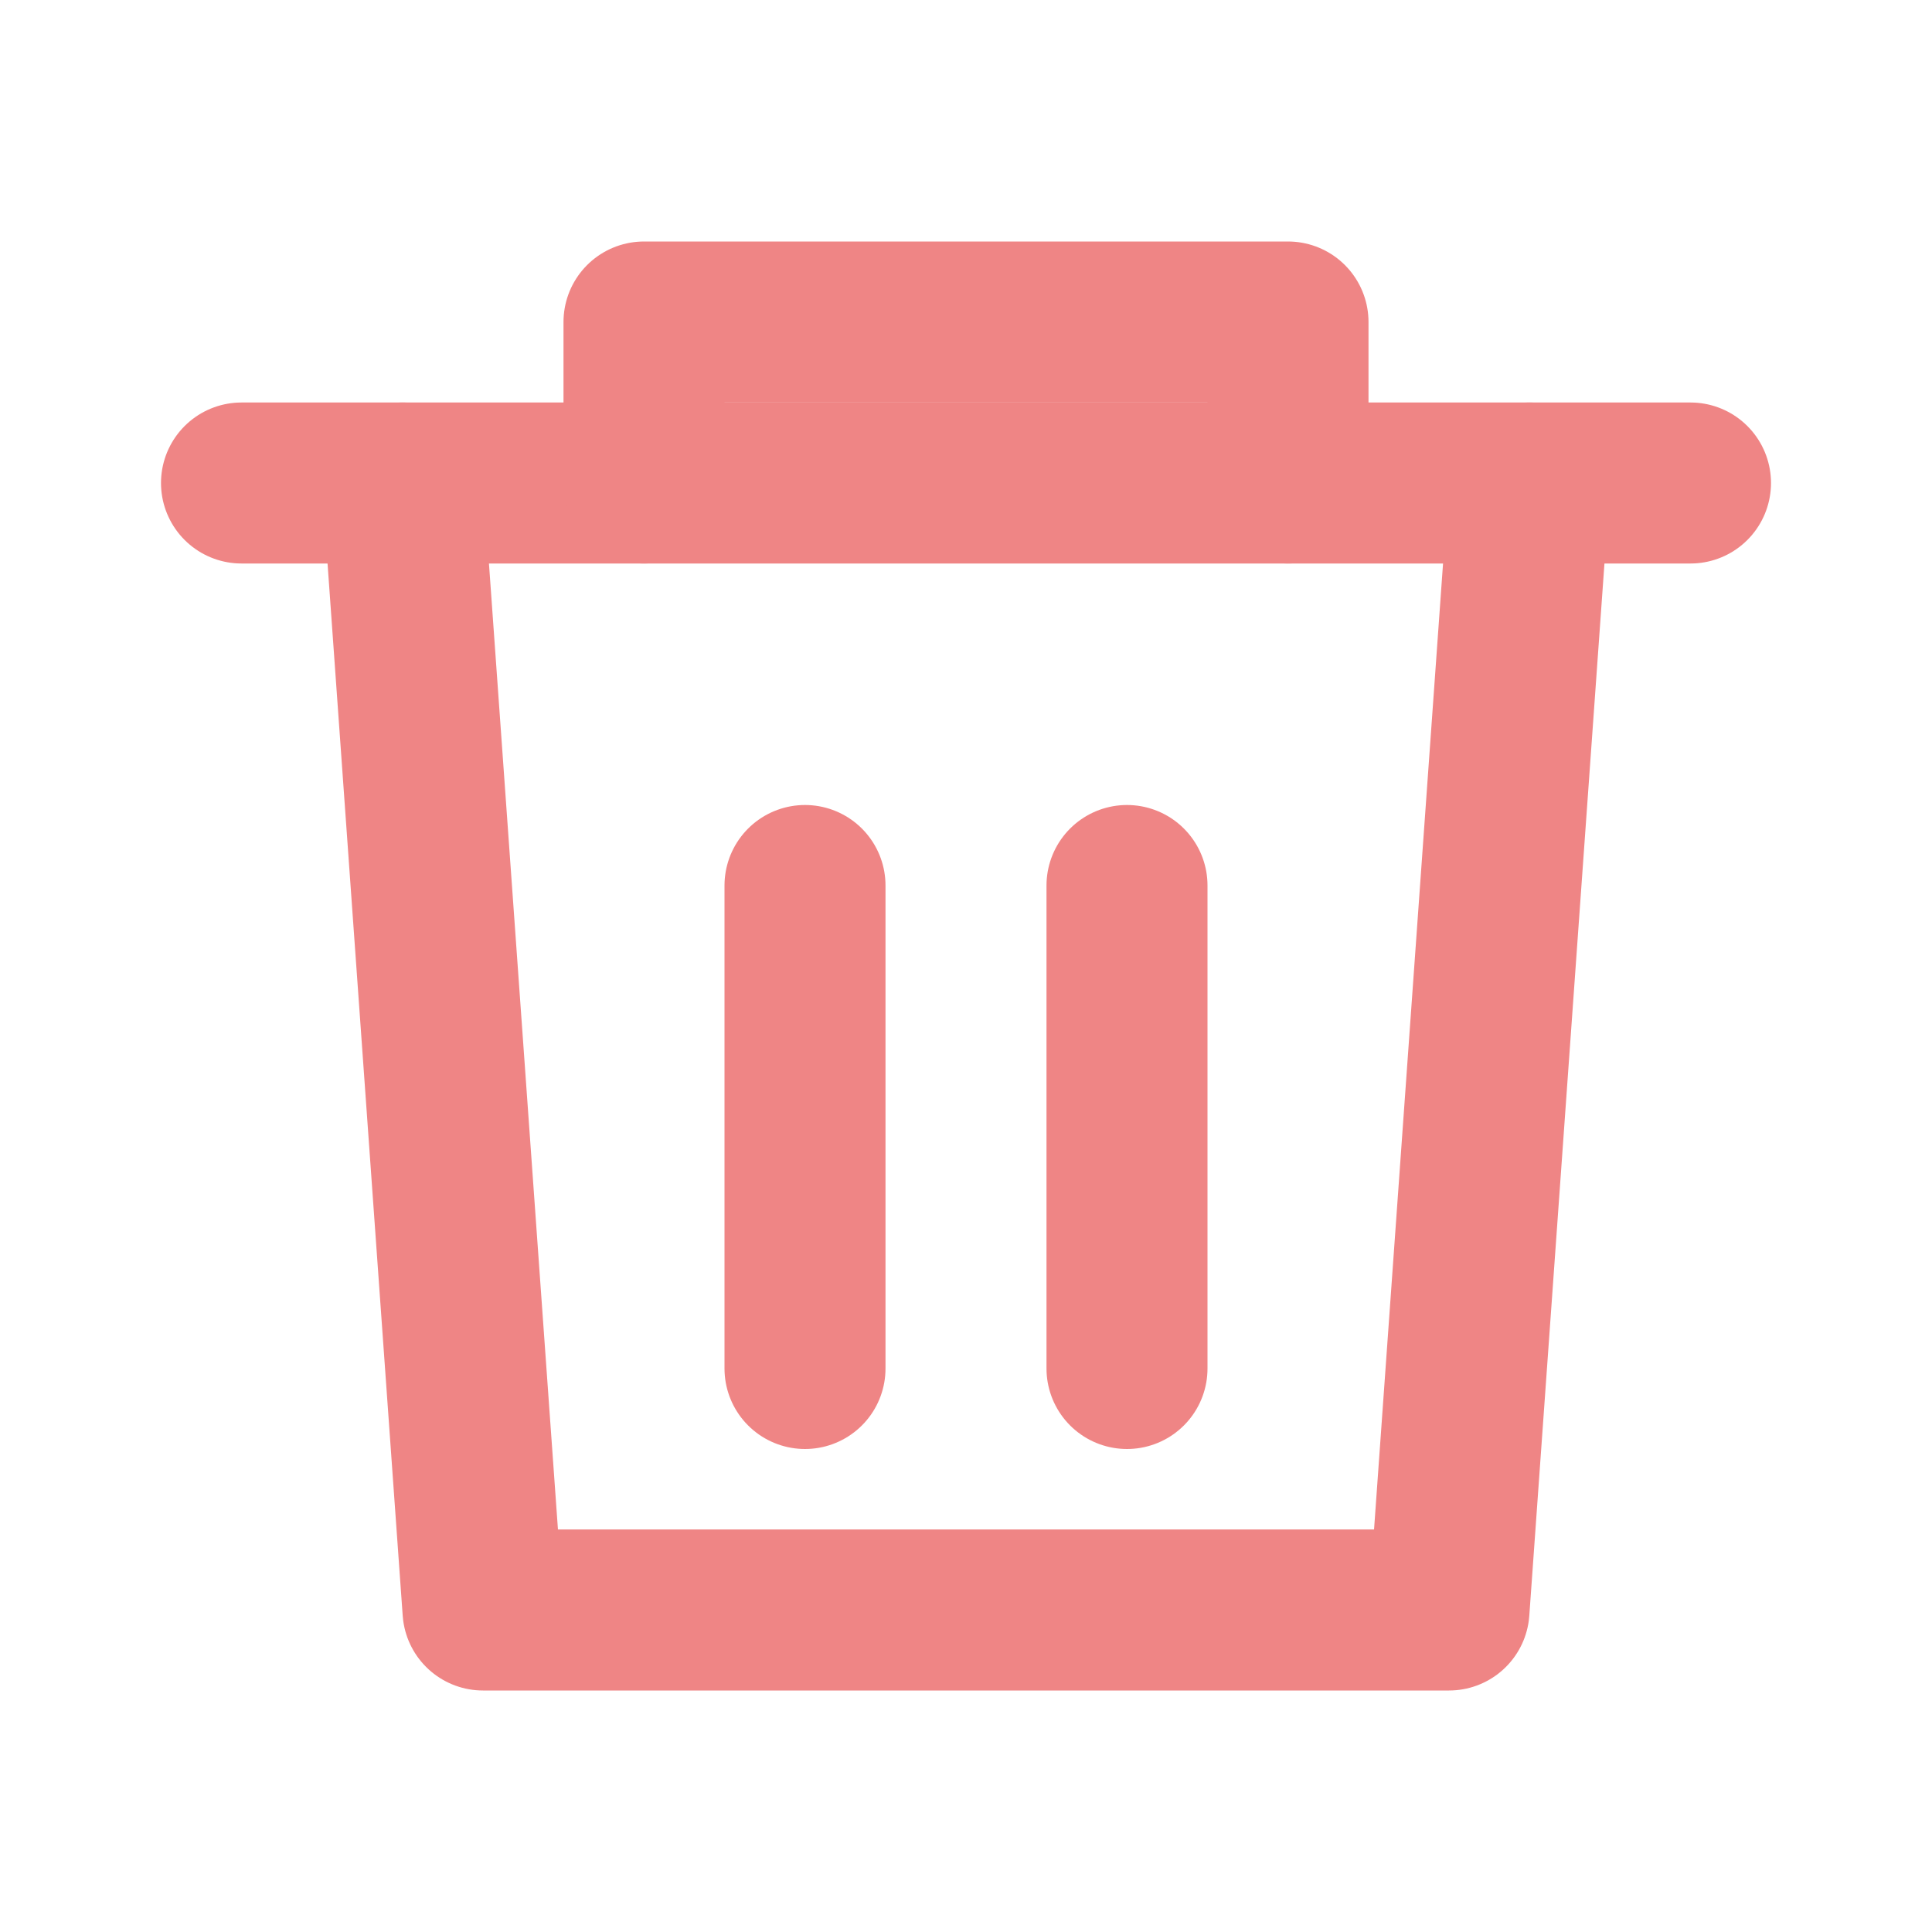
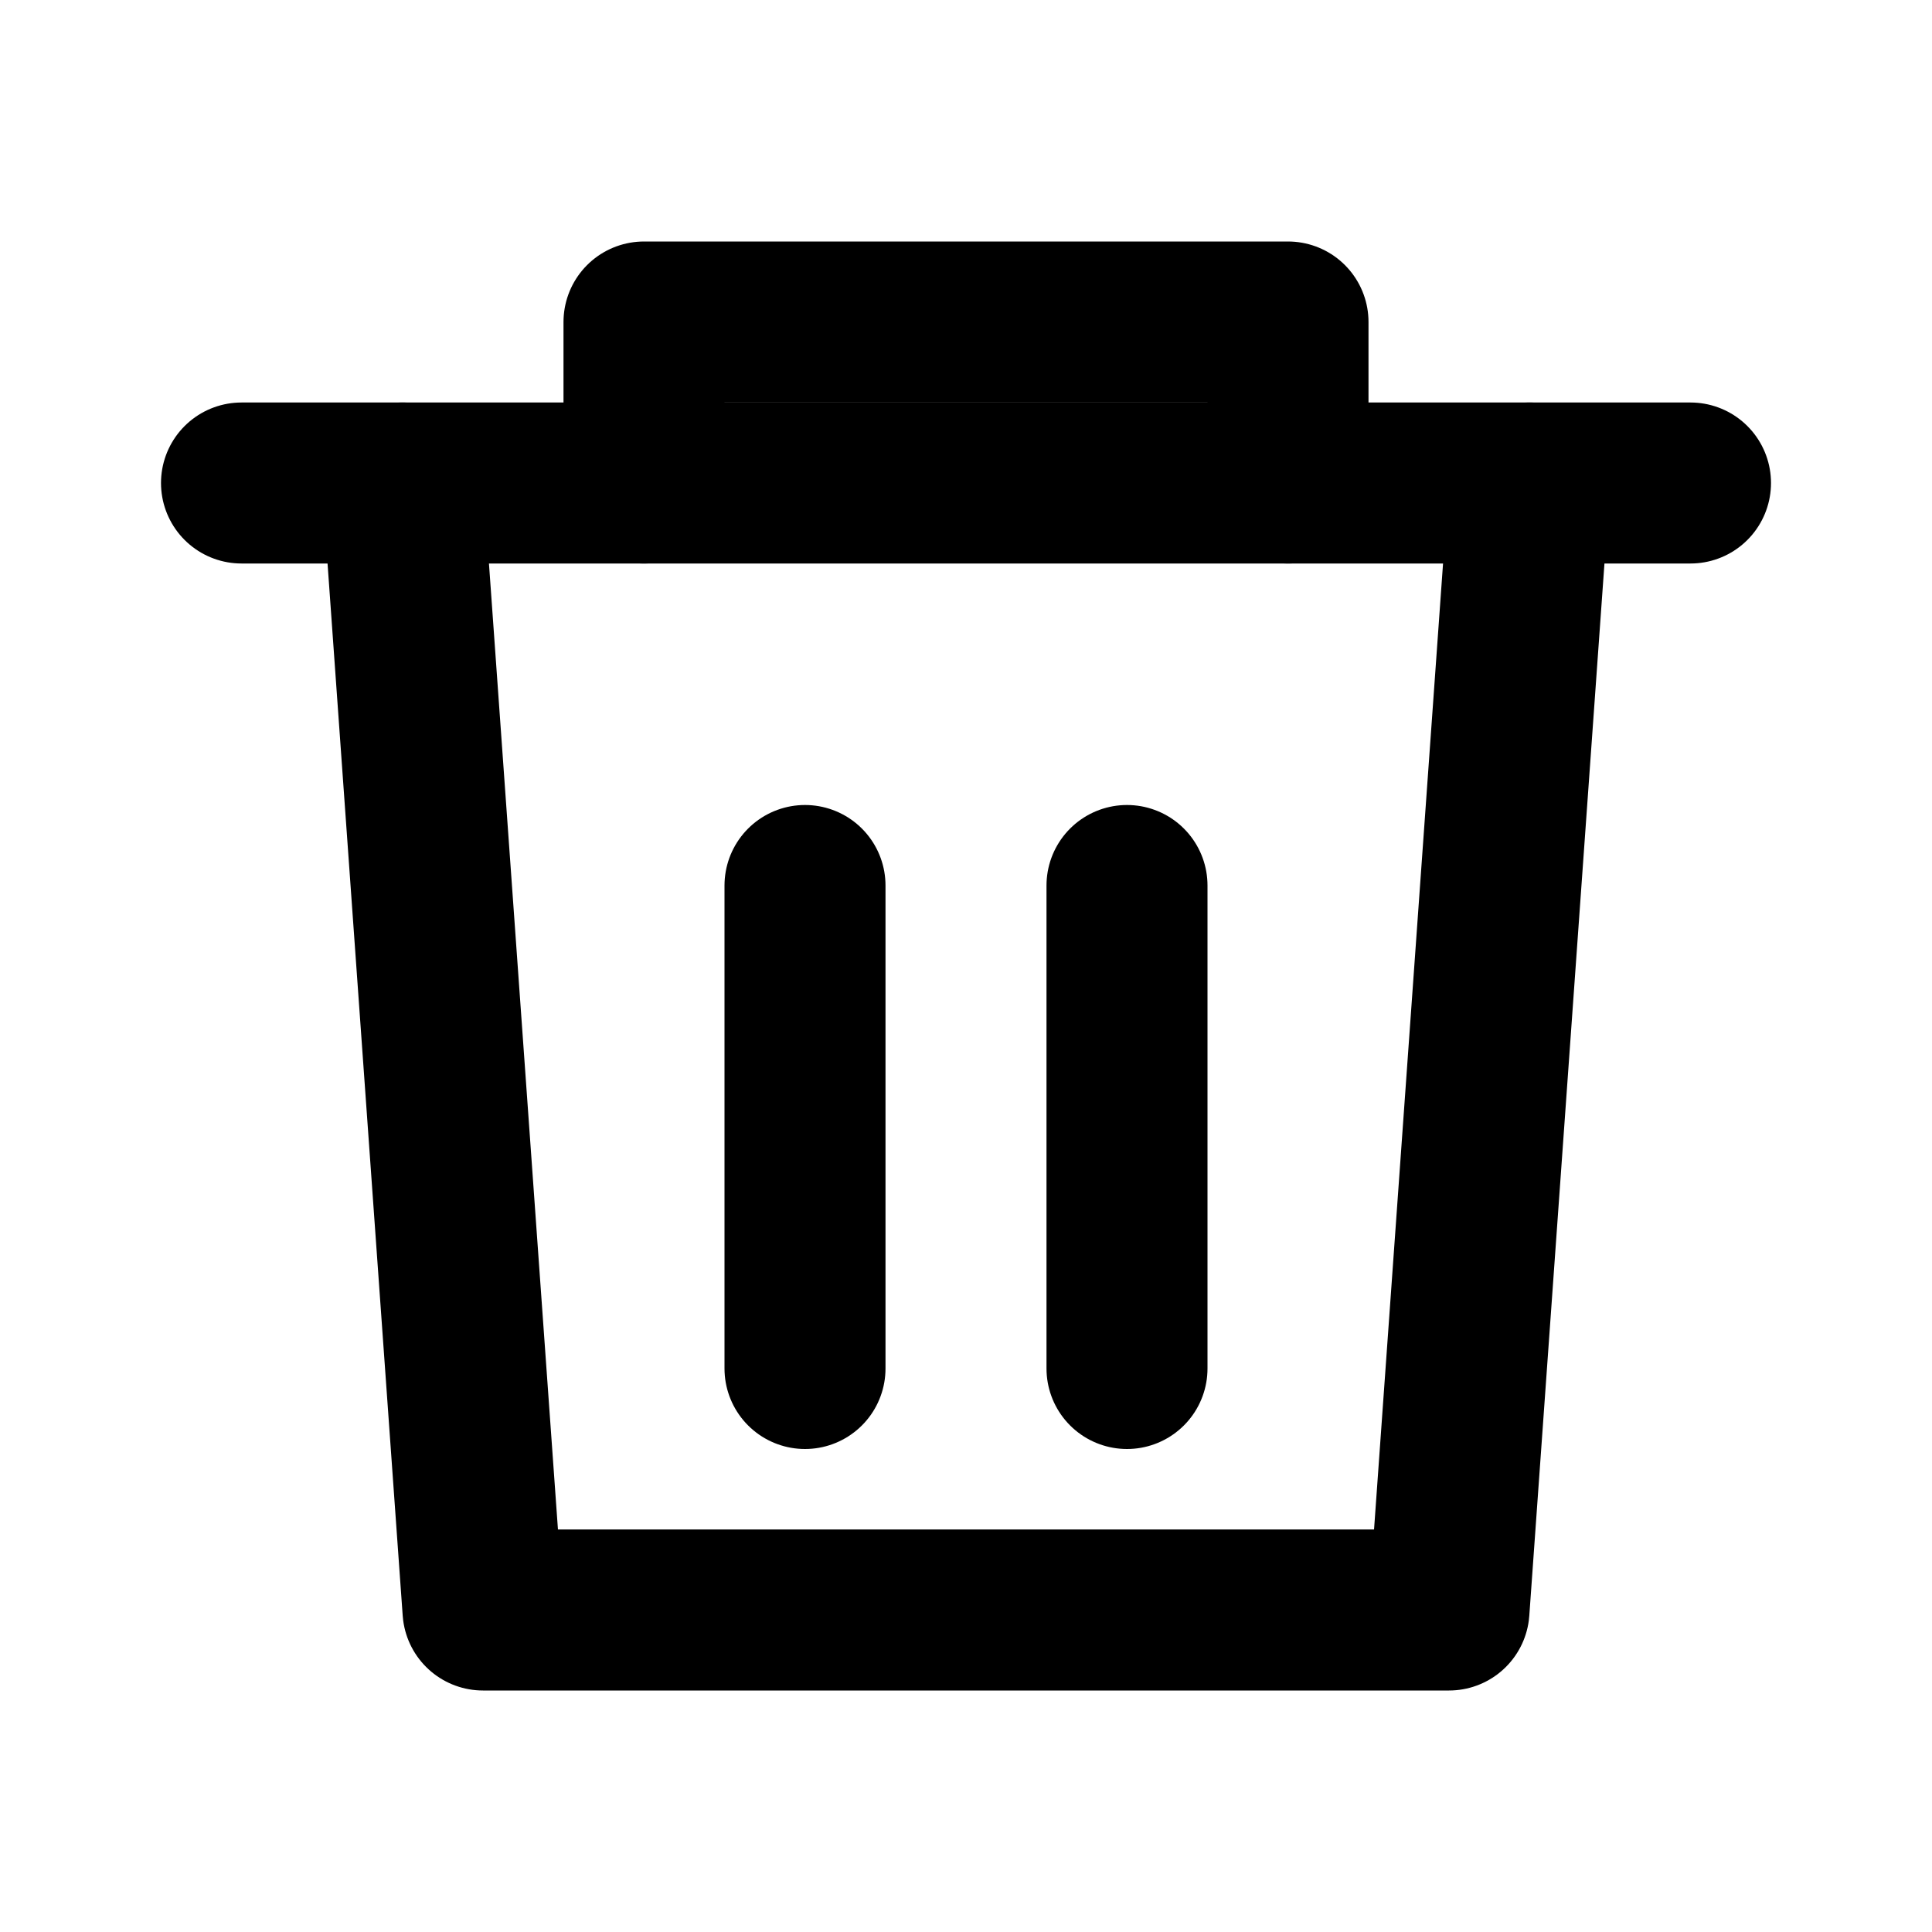
- <svg xmlns="http://www.w3.org/2000/svg" width="24" height="24" viewBox="0 0 24 24" fill="none" color="#ef8585" stroke="currentColor" stroke-width="2" stroke-linecap="round" stroke-linejoin="round">
+ <svg xmlns="http://www.w3.org/2000/svg" width="24" height="24" viewBox="0 0 24 24" fill="none" color="{{iconDanger}}" stroke="currentColor" stroke-width="2" stroke-linecap="round" stroke-linejoin="round">
  <polyline points="3 6 5 6 21 6" />
  <path d="M19 6l-1 14H6L5 6m3 0V4h8v2" />
  <line x1="10" y1="11" x2="10" y2="17" />
  <line x1="14" y1="11" x2="14" y2="17" />
</svg>
